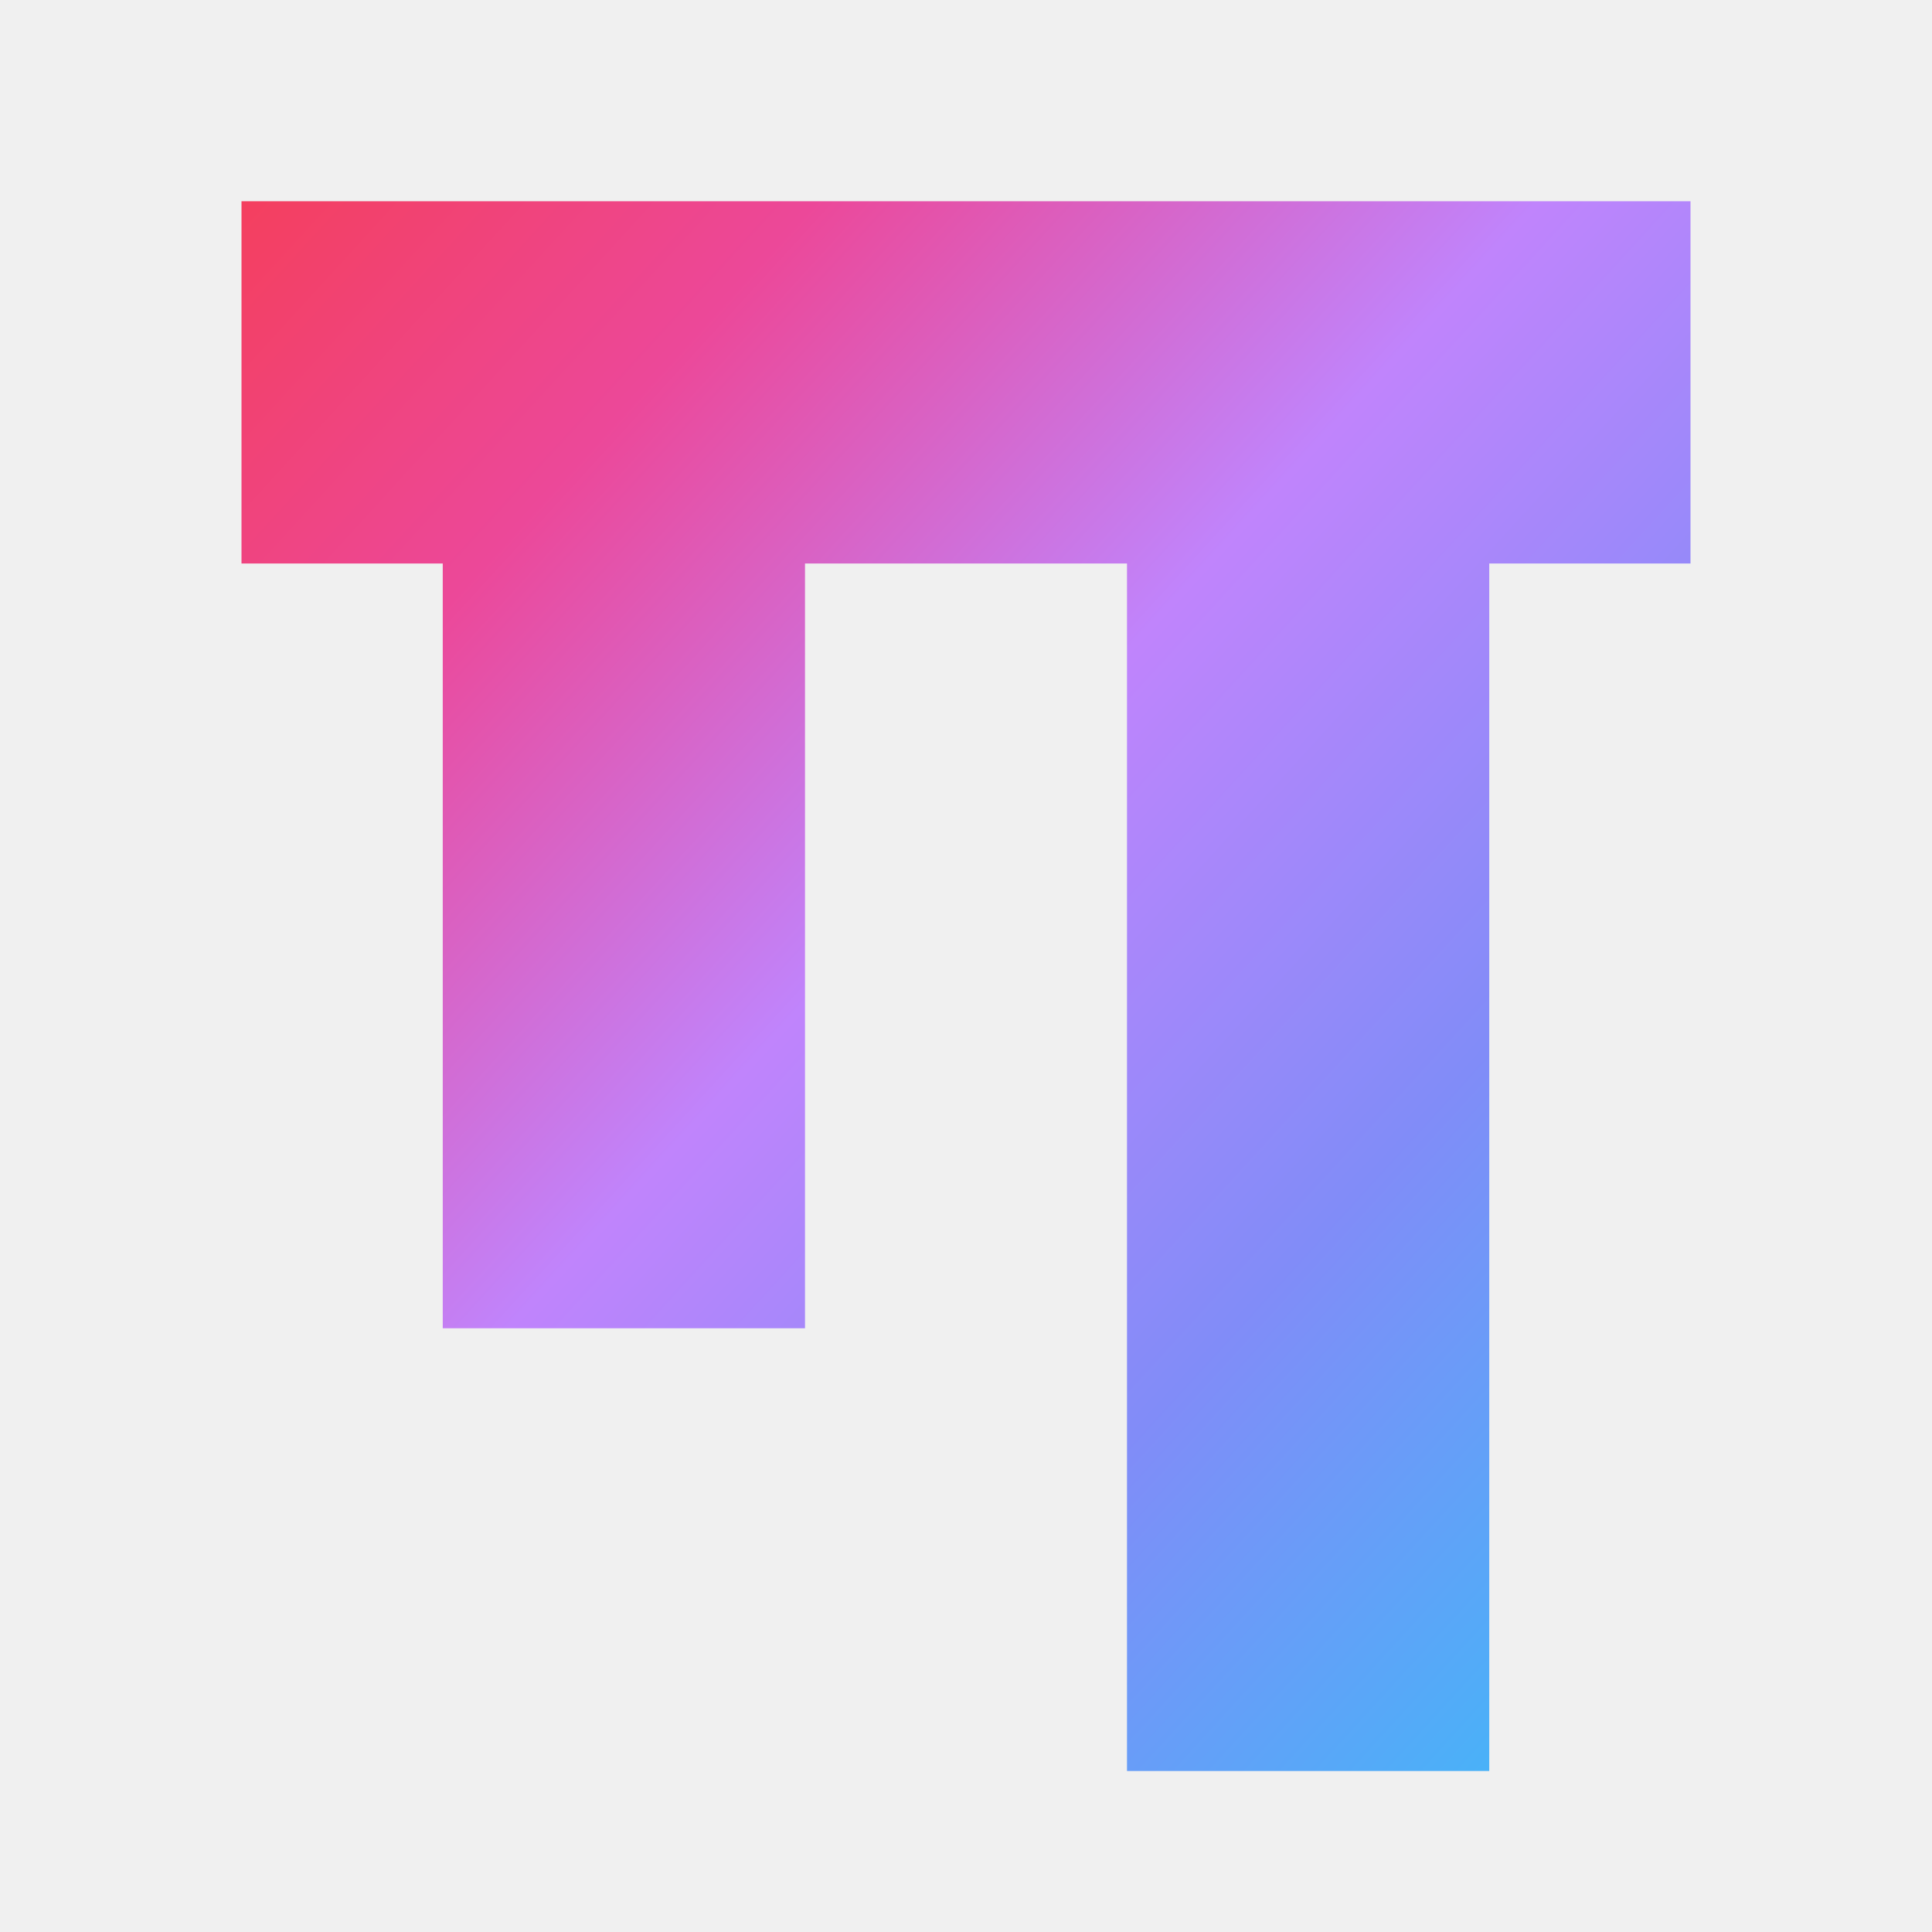
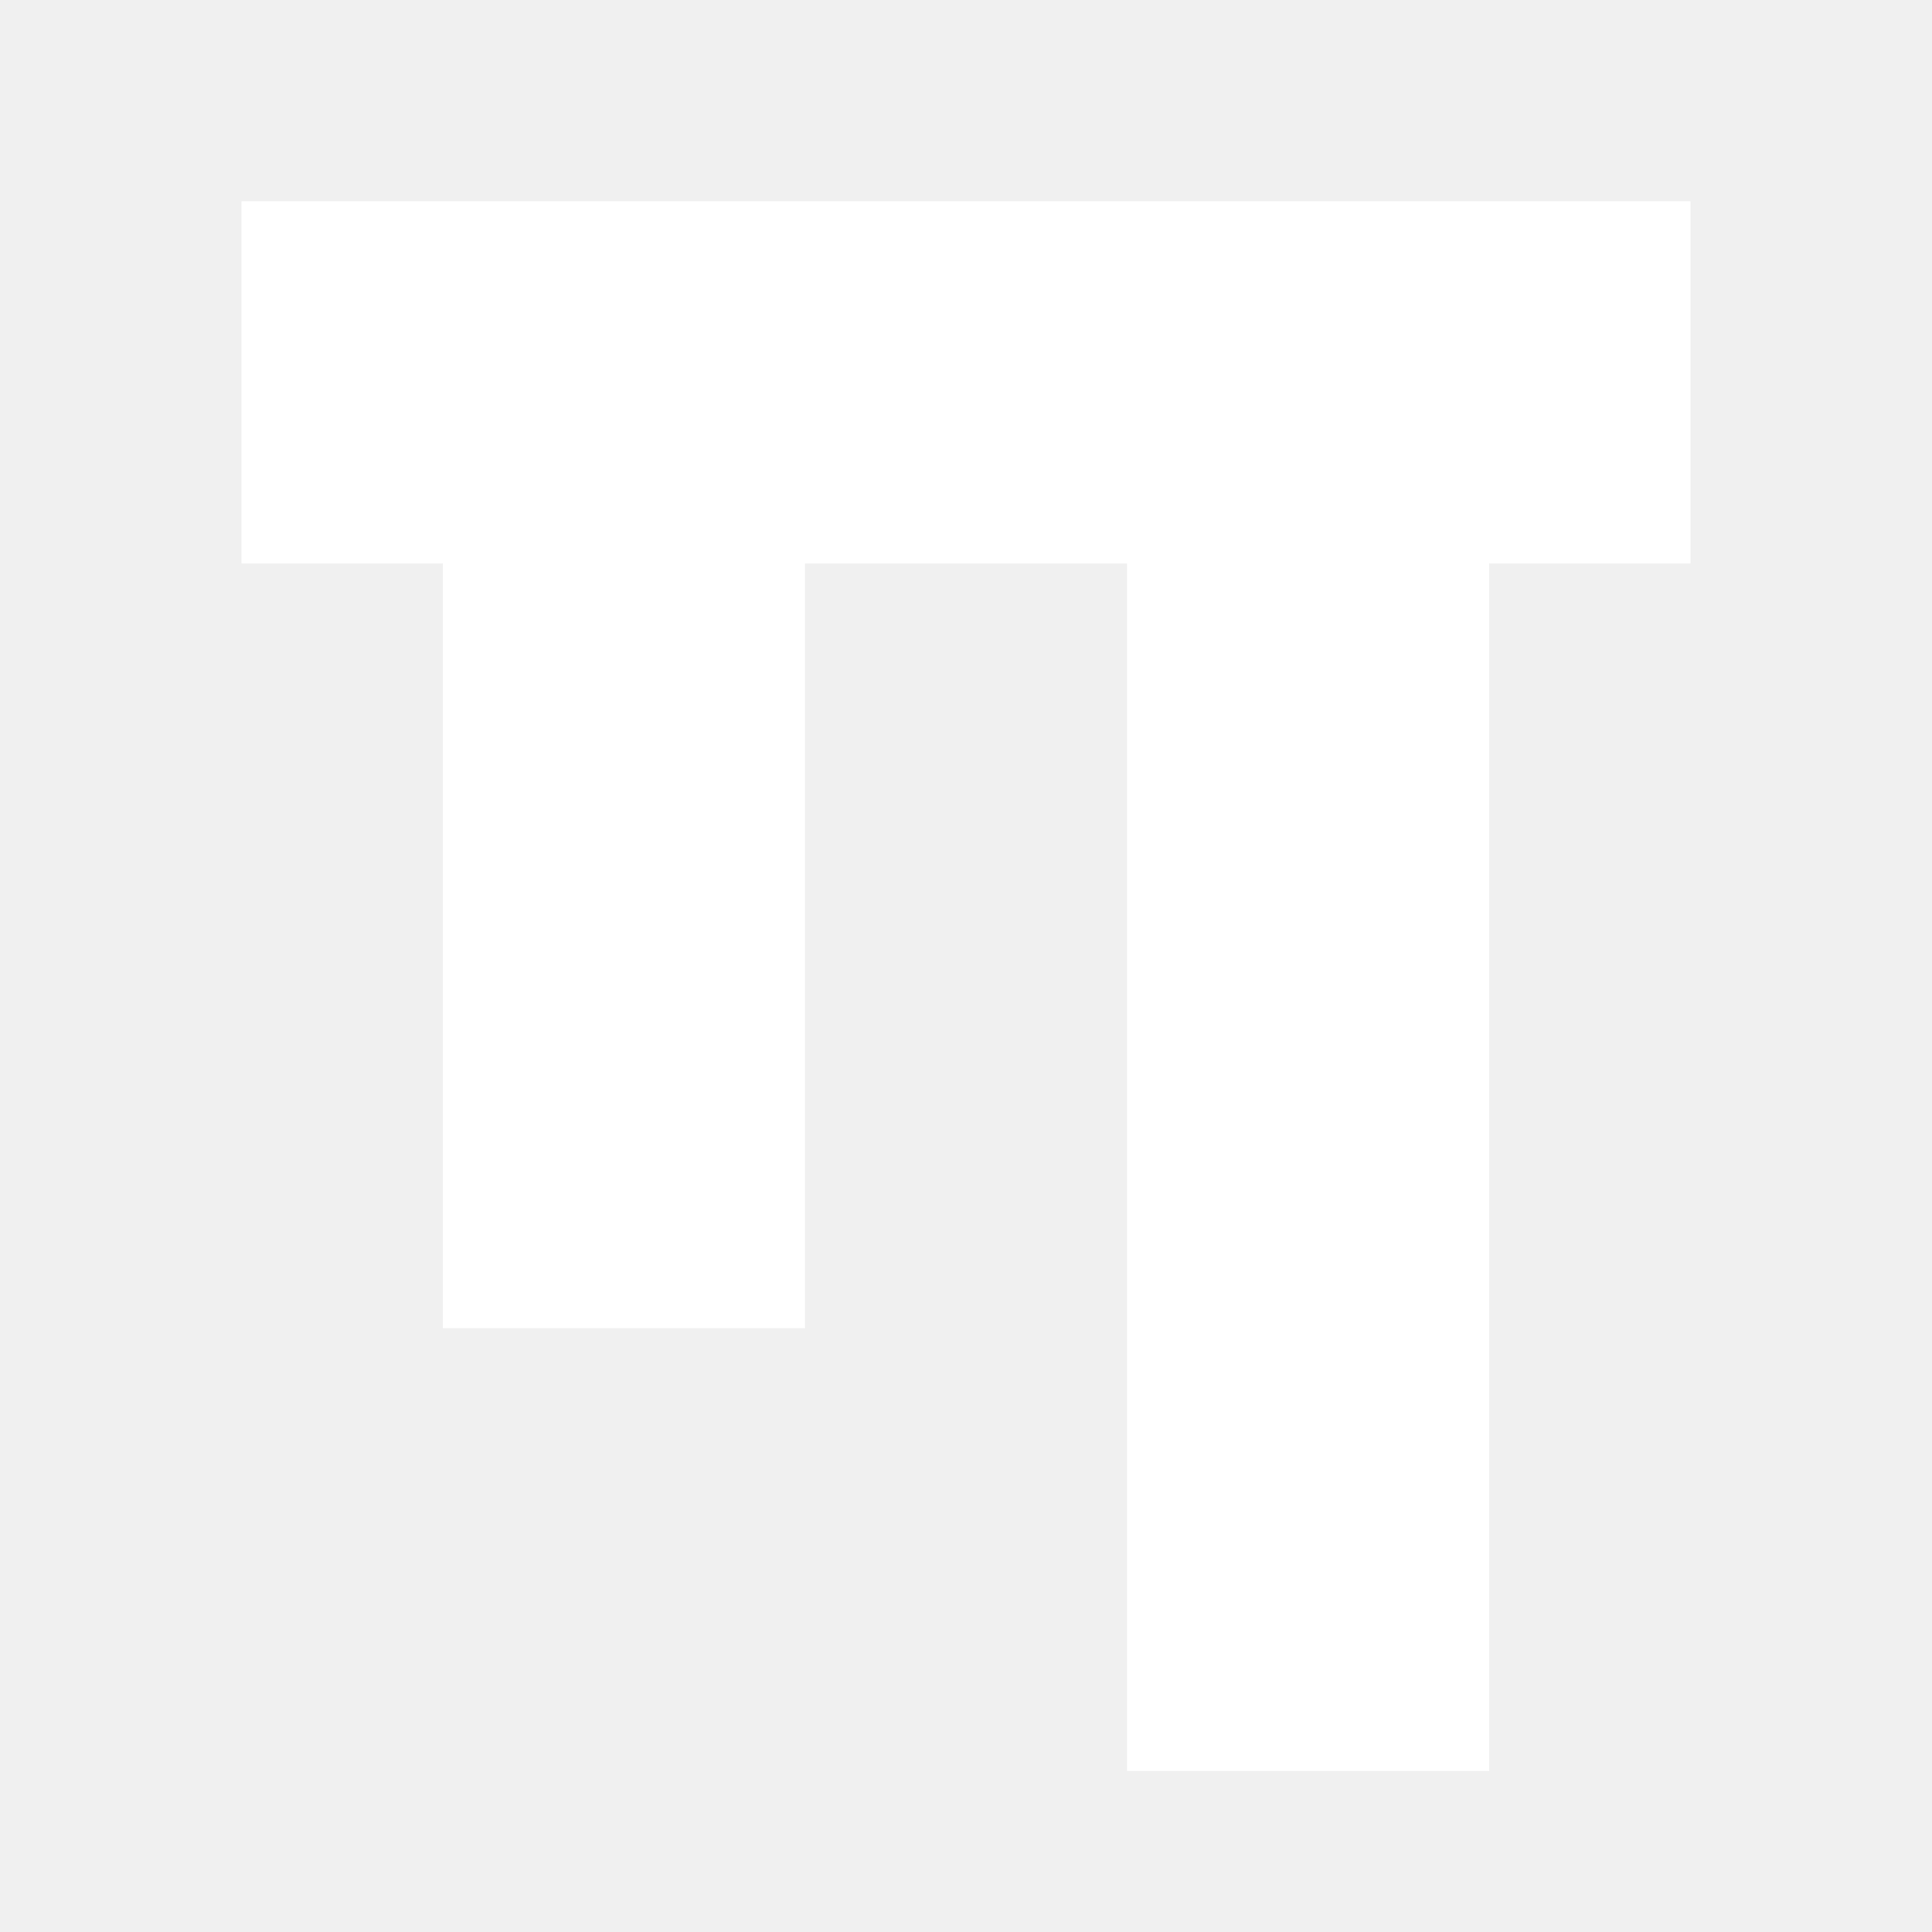
<svg xmlns="http://www.w3.org/2000/svg" viewBox="0 0 24 24" width="24" height="24">
-   <defs>
-     <linearGradient id="ompLogoGrad" x1="0%" y1="0%" x2="100%" y2="100%">
-       <stop offset="0%" stop-color="#F43F5E" />
-       <stop offset="20%" stop-color="#EC4899" />
-       <stop offset="45%" stop-color="#C084FC" />
-       <stop offset="70%" stop-color="#818CF8" />
-       <stop offset="100%" stop-color="#38BDF8" />
-     </linearGradient>
-   </defs>
-   <path fill="url(#ompLogoGrad)" d="     M 3 2.5     H 21     V 7     H 18.5     V 22     H 14     V 7     H 10     V 16.5     H 5.5     V 7     H 3     Z   " />
+   <path fill="#FFFFFF" d="     M 3 2.5     H 21     V 7     H 18.5     V 22     H 14     V 7     H 10     V 16.5     H 5.5     V 7     H 3     Z   " />
</svg>
